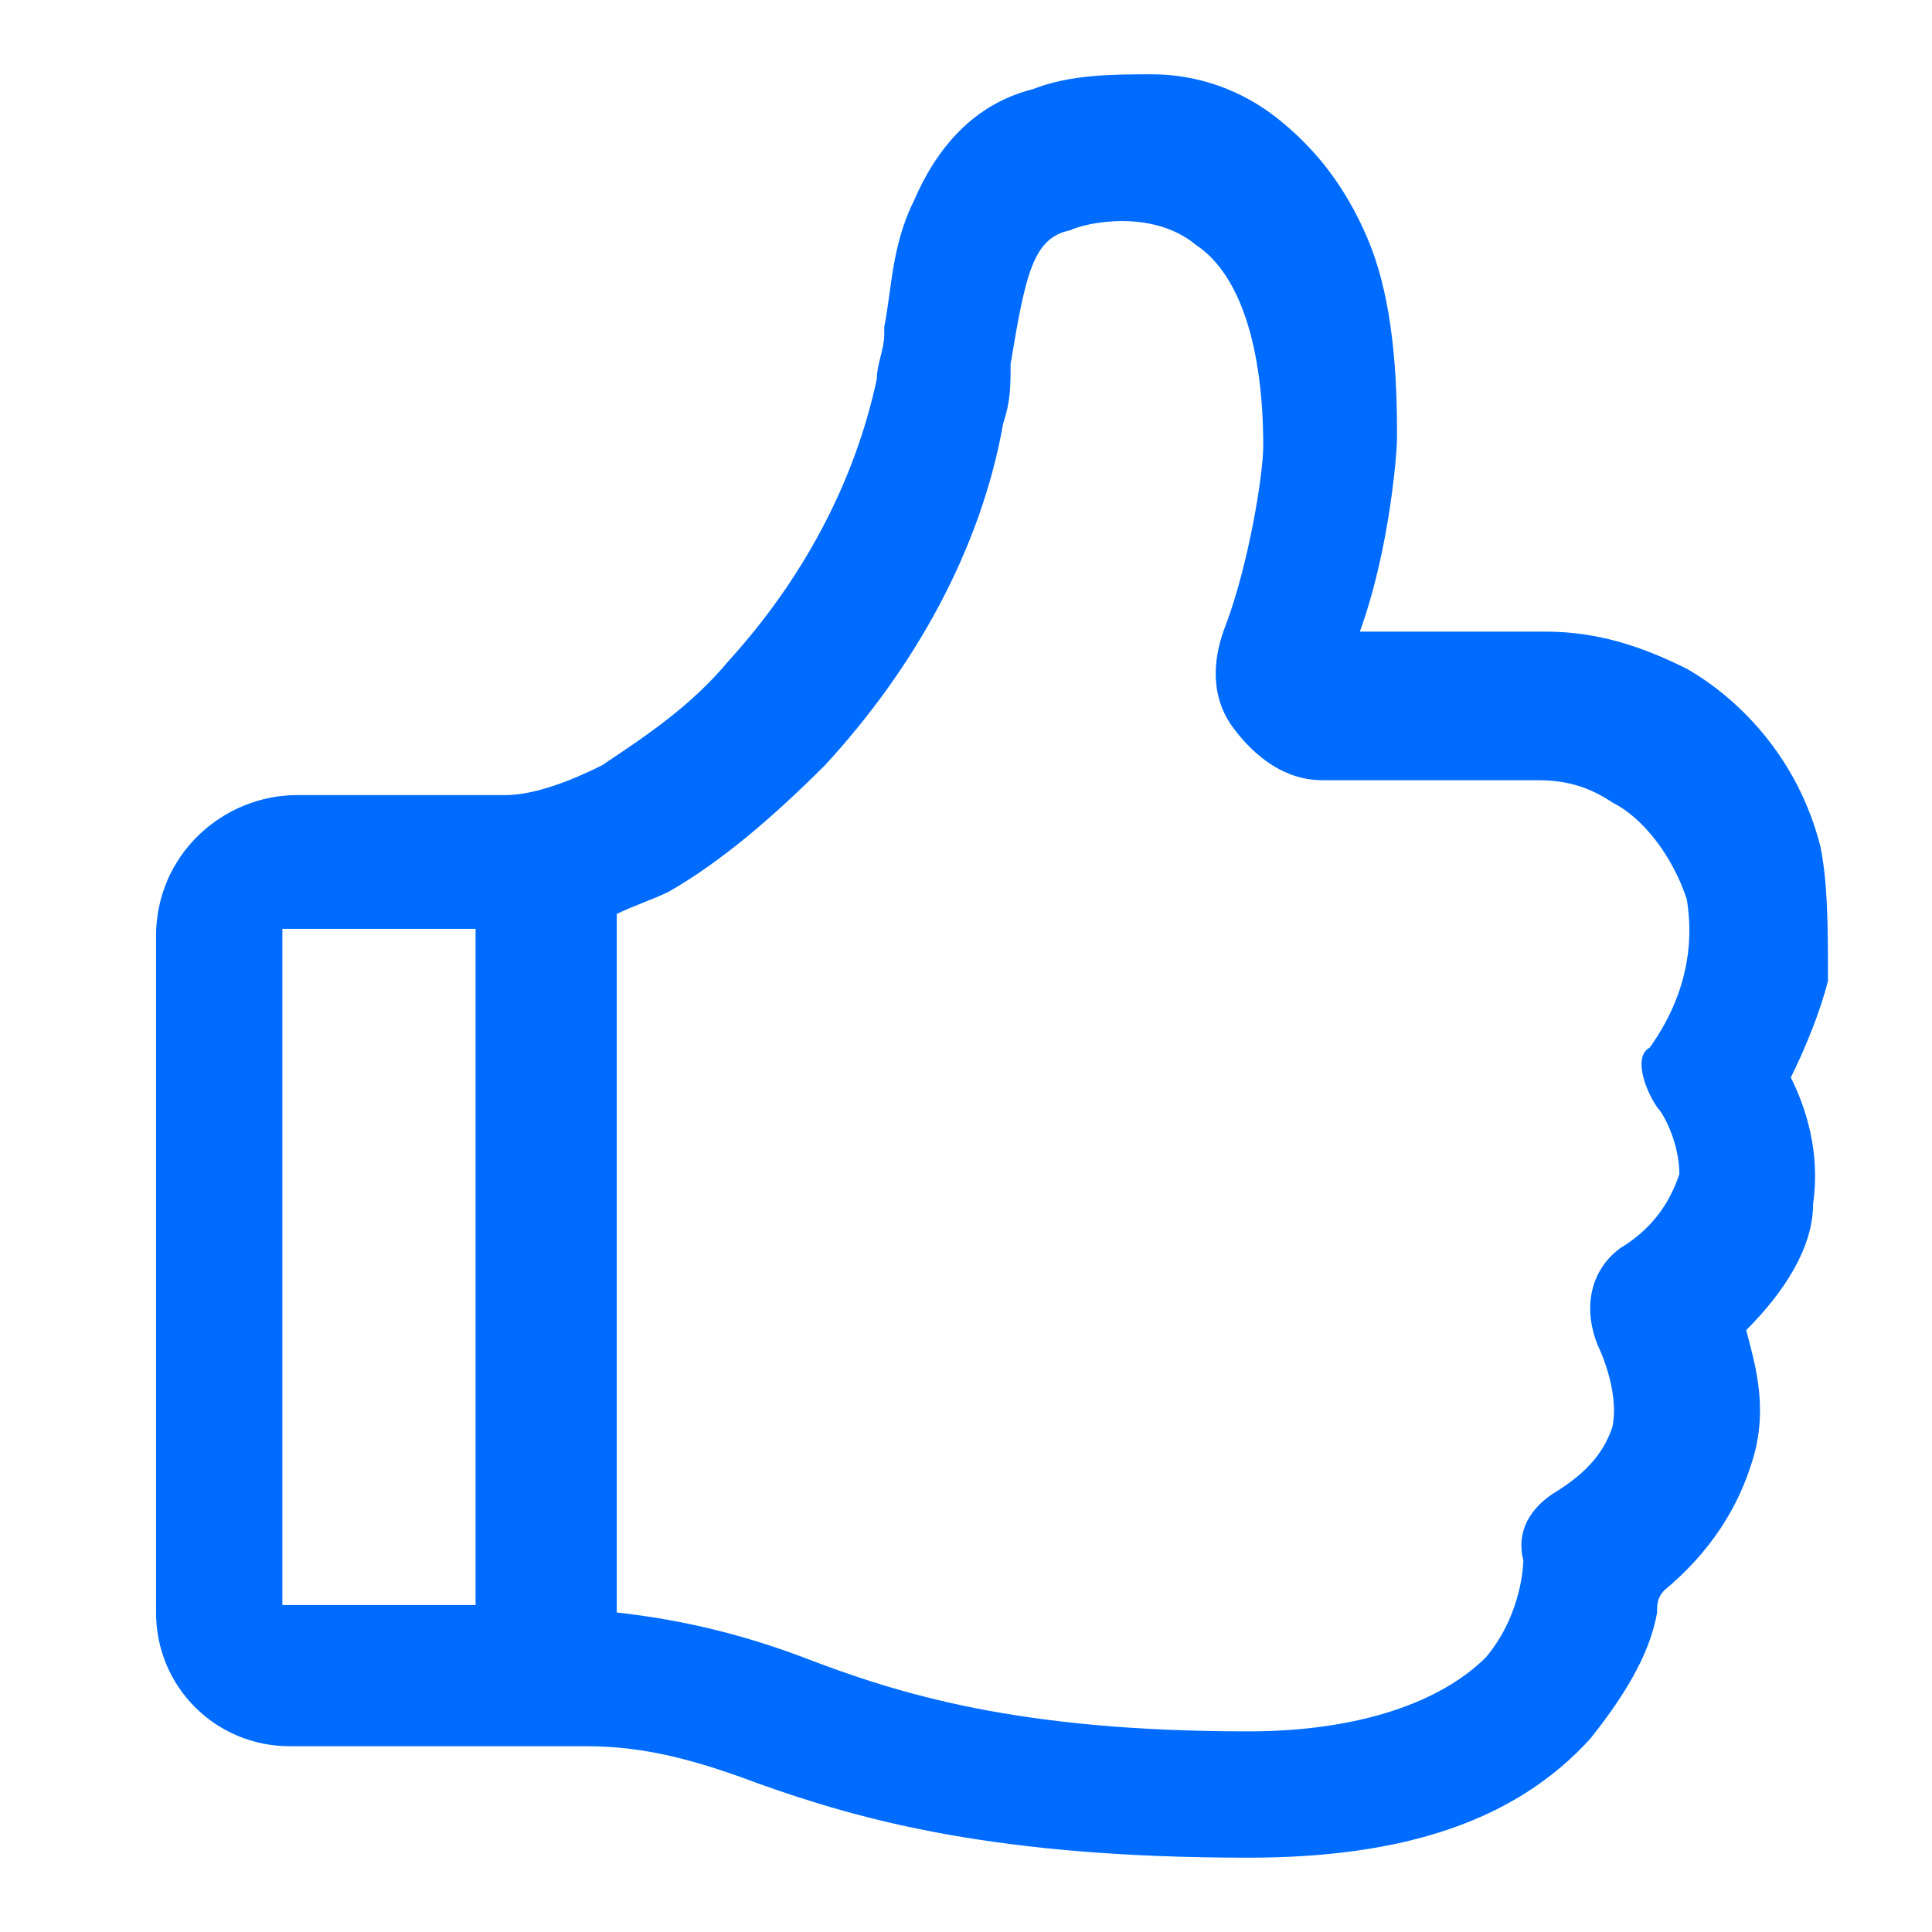
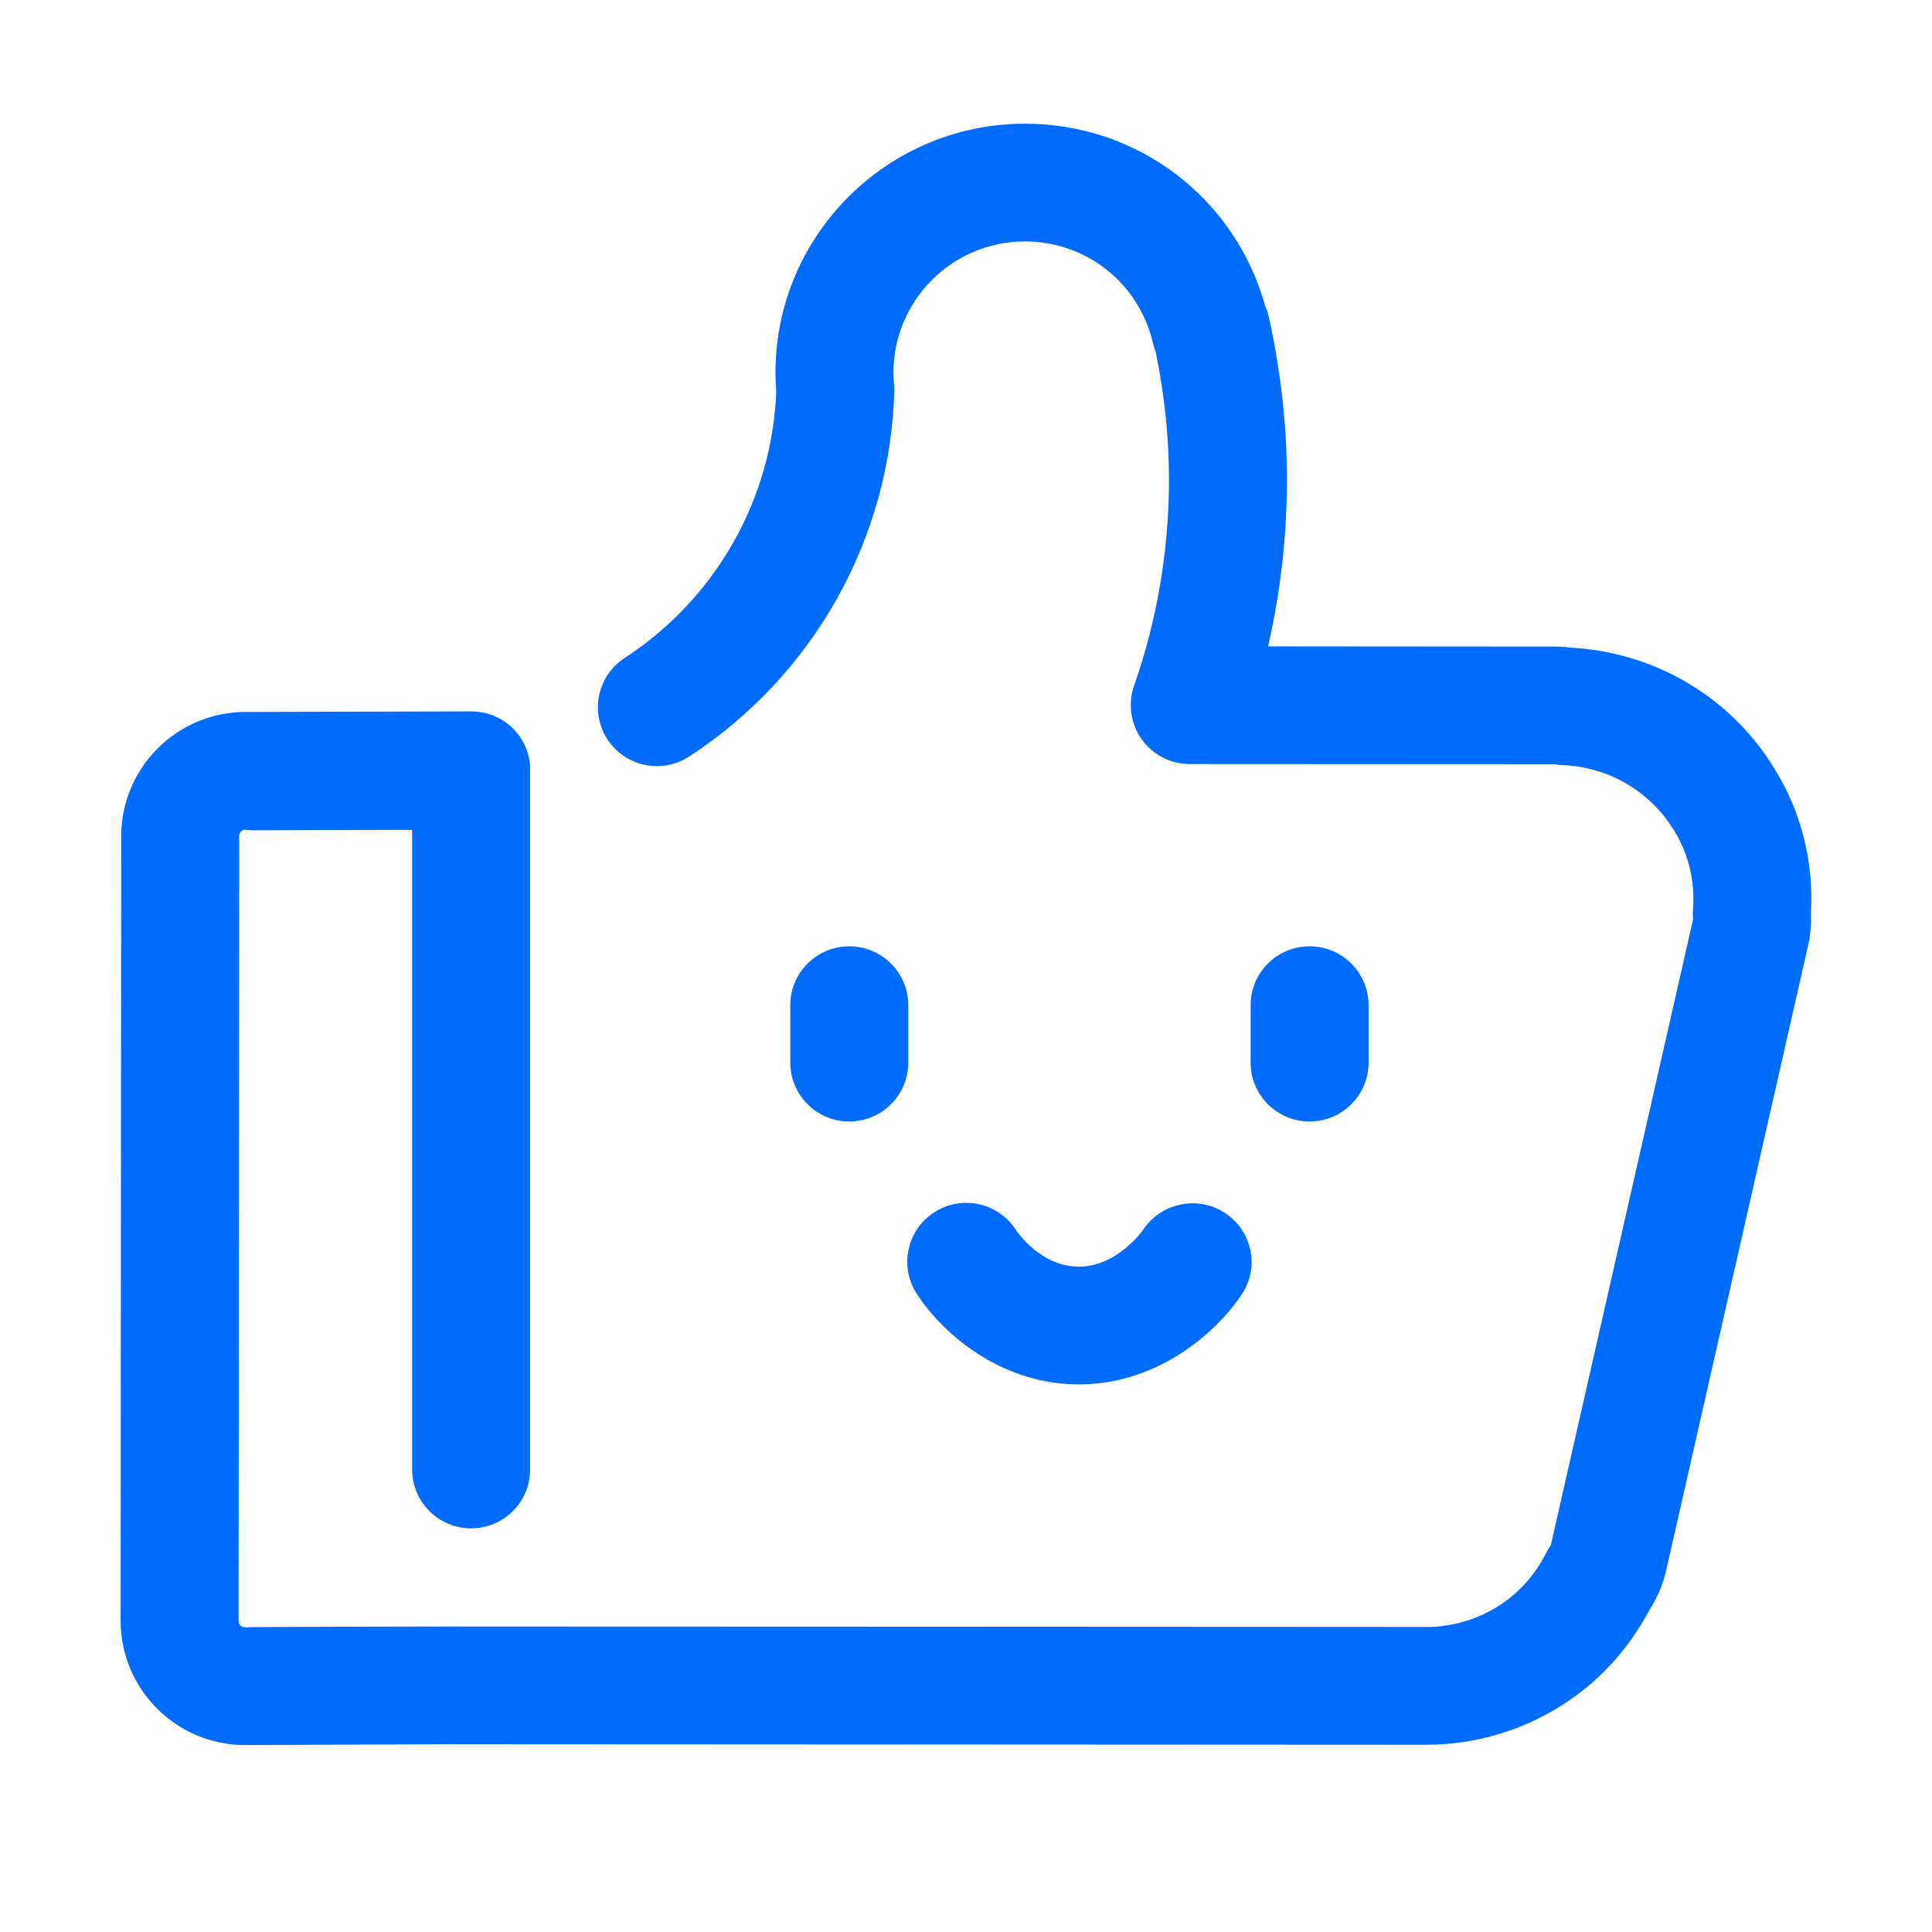
- <svg xmlns="http://www.w3.org/2000/svg" t="1559185833112" class="icon" style="" viewBox="0 0 1024 1024" version="1.1" p-id="11076" width="240" height="240">
+ <svg xmlns="http://www.w3.org/2000/svg" t="1559200312861" class="icon" style="" viewBox="0 0 1024 1024" version="1.1" p-id="12716" width="200" height="200">
  <defs>
    <style type="text/css" />
  </defs>
-   <path d="M964.923 448.985c-11.815-47.262-43.323-78.769-70.892-94.523-23.631-11.815-47.262-19.692-74.831-19.692h-98.462c15.754-43.323 19.692-94.523 19.692-102.4v-3.938c0-39.385-3.938-74.831-15.754-102.4-11.815-27.569-27.569-47.262-47.262-63.015-19.692-15.754-43.323-23.631-66.954-23.631-19.692 0-43.323 0-63.015 7.877-31.508 7.877-51.2 31.508-63.015 59.077-11.815 23.631-11.815 47.262-15.754 66.954v3.938c0 7.877-3.938 15.754-3.938 23.631-11.815 55.138-39.385 106.338-78.769 149.662-19.692 23.631-43.323 39.385-66.954 55.138-15.754 7.877-35.446 15.754-51.2 15.754H157.538c-39.385 0-74.831 31.508-74.831 74.831v358.4c0 39.385 31.508 70.892 70.892 70.892h157.538c31.508 0 59.077 7.877 90.585 19.692 55.138 19.692 126.031 39.385 259.938 39.385 82.708 0 141.785-19.692 181.169-63.015 15.754-19.692 31.508-43.323 35.446-66.954 0-3.938 0-7.877 3.938-11.815 23.631-19.692 39.385-43.323 47.262-70.892 7.877-27.569 0-51.2-3.938-66.954 19.692-19.692 35.446-43.323 35.446-66.954 3.938-27.569-3.938-51.2-11.815-66.954 7.877-15.754 15.754-35.446 19.692-51.2 0-27.569 0-51.2-3.938-70.892z m-86.646 137.846c3.938 3.938 11.815 19.692 11.815 35.446-3.938 11.815-11.815 27.569-31.508 39.385-15.754 11.815-19.692 31.508-11.815 51.2 0 0 11.815 23.631 7.877 43.323-3.938 11.815-11.815 23.631-31.508 35.446-11.815 7.877-19.692 19.692-15.754 35.446 0 0 0 27.569-19.692 51.2-23.631 23.631-66.954 39.385-126.031 39.385-122.092 0-185.108-19.692-236.308-39.385-31.508-11.815-63.015-19.692-98.462-23.631v-370.215c7.877-3.938 19.692-7.877 27.569-11.815 27.569-15.754 55.138-39.385 82.708-66.954 47.262-51.2 82.708-114.215 94.523-181.169 3.938-11.815 3.938-19.692 3.938-31.508 7.877-47.262 11.815-66.954 31.508-70.892 7.877-3.938 43.323-11.815 66.954 7.877 23.631 15.754 35.446 55.138 35.446 106.338 0 15.754-7.877 63.015-19.692 94.523-7.877 19.692-7.877 39.385 3.938 55.138 11.815 15.754 27.569 27.569 47.262 27.569h114.215c15.754 0 27.569 3.938 39.385 11.815 15.754 7.877 31.508 27.569 39.385 51.2 3.938 23.631 0 51.2-19.692 78.769-7.877 3.938-3.938 19.692 3.938 31.508zM149.662 492.308h102.4v358.4H149.662v-358.4z" fill="#006CFF" p-id="11077" />
+   <path d="M939.877 406.435l-0.007 0c-23.037-37.213-62.978-60.718-107.11-63.143-2.758-0.387-5.512-0.58-8.352-0.58l-152.327-0.118c6.65-28.949 10.021-58.598 10.021-88.565 0-28.194-3.216-57.079-9.567-85.868-0.448-2.041-1.099-3.997-1.93-5.859-15.838-57.241-67.437-96.741-127.392-96.741-72.888 0-132.192 59.192-132.192 131.945 0 3.327 0.132 6.665 0.408 10.003-2.199 57.155-32.137 109.836-80.338 141.217-14.458 9.42-18.538 28.742-9.104 43.175 9.415 14.422 28.777 18.513 43.251 9.087 65.868-42.882 106.519-115.201 108.751-193.48 0.029-1.328-0.007-2.661-0.14-3.99-0.205-2.013-0.308-4.014-0.308-6.013 0-38.344 31.263-69.543 69.672-69.543 32.61 0 60.529 22.184 67.885 53.942 0.358 1.533 0.824 3.02 1.404 4.448 4.699 22.793 7.08 45.536 7.08 67.677 0 37.445-6.228 74.271-18.51 109.477-3.328 9.534-1.819 20.089 4.033 28.316 5.859 8.238 15.343 13.13 25.468 13.144l193.39 0.1c1.425 0.261 2.858 0.427 4.305 0.477 24.136 0.996 45.973 13.599 58.652 34.057 7.844 12.299 11.45 26.772 10.44 41.893-0.079 0.946-0.118 1.909-0.112 2.877 0 0.852 0.043 1.694 0.112 2.529 0.014 0.337-0.029 0.659-0.112 0.978-0.1 0.372-0.193 0.766-0.282 1.153l-75.034 330.052c-0.917 1.279-1.741 2.636-2.454 4.044-5.945 11.748-14.673 21.457-25.365 28.14-10.759 6.805-23.08 10.605-35.79 11.049-0.852-0.057-514.201-0.222-514.201-0.222-0.466-0.021-0.931-0.029-1.4-0.029 0 0-111.108 0.172-112.812 0.451-1.934 0-3.453-1.5-3.453-3.41l0.301-415.901c0-1.902 1.547-3.442 3.02-3.453l1.246 0.118c1.175 0.133 2.653 0.287 3.527 0.197l83.902-0.225 0 339.013c0 17.238 13.99 31.206 31.26 31.206 17.266 0 31.26-13.968 31.26-31.206L280.972 407.946c0-17.235-13.993-30.895-31.26-30.895-1.508 0-117.647 0.304-119.503 0.304-36.37 0-65.965 29.534-65.965 65.825l-0.304 415.901c0 36.303 29.598 65.836 65.968 65.836 2.543 0 111.497-0.458 111.497-0.458 0.458 0.021 0.928 0.032 1.382 0.032 0 0 511.892 0.276 512.937 0.276 25.49 0 50.343-7.195 71.706-20.712 19.634-12.266 35.812-29.849 46.886-50.912 3.66-5.616 6.436-11.862 8.259-18.599 0.112-0.415 0.215-0.824 0.304-1.239l74.948-329.998c1.597-6.206 2.256-12.574 2.003-18.971C961.428 456.326 954.476 429.317 939.877 406.435zM450.131 501.561c-17.27 0-31.263 13.964-31.263 31.199l0 30.439c0 17.238 13.993 31.206 31.263 31.206 17.263 0 31.256-13.968 31.256-31.206l0-30.439C481.388 515.525 467.394 501.561 450.131 501.561zM694.111 594.406c17.27 0 31.256-13.968 31.256-31.206l0-30.439c0-17.235-13.986-31.199-31.256-31.199S662.851 515.525 662.851 532.76l0 30.439C662.851 580.438 676.84 594.406 694.111 594.406zM606.015 651.614c-0.132 0.19-13.627 19.738-34.2 19.738-20.01 0-32.449-18.08-33.294-19.351-9.18-14.415-28.28-18.789-42.874-9.759-14.663 9.097-19.169 28.333-10.06 42.972 11.221 18.03 42.005 48.541 86.23 48.541 43.999 0 75.166-30.293 86.641-48.172 9.233-14.387 5.043-33.323-9.248-42.721l0-0.003C634.893 633.477 615.588 637.467 606.015 651.614z" p-id="12717" fill="#006CFF" />
</svg>
